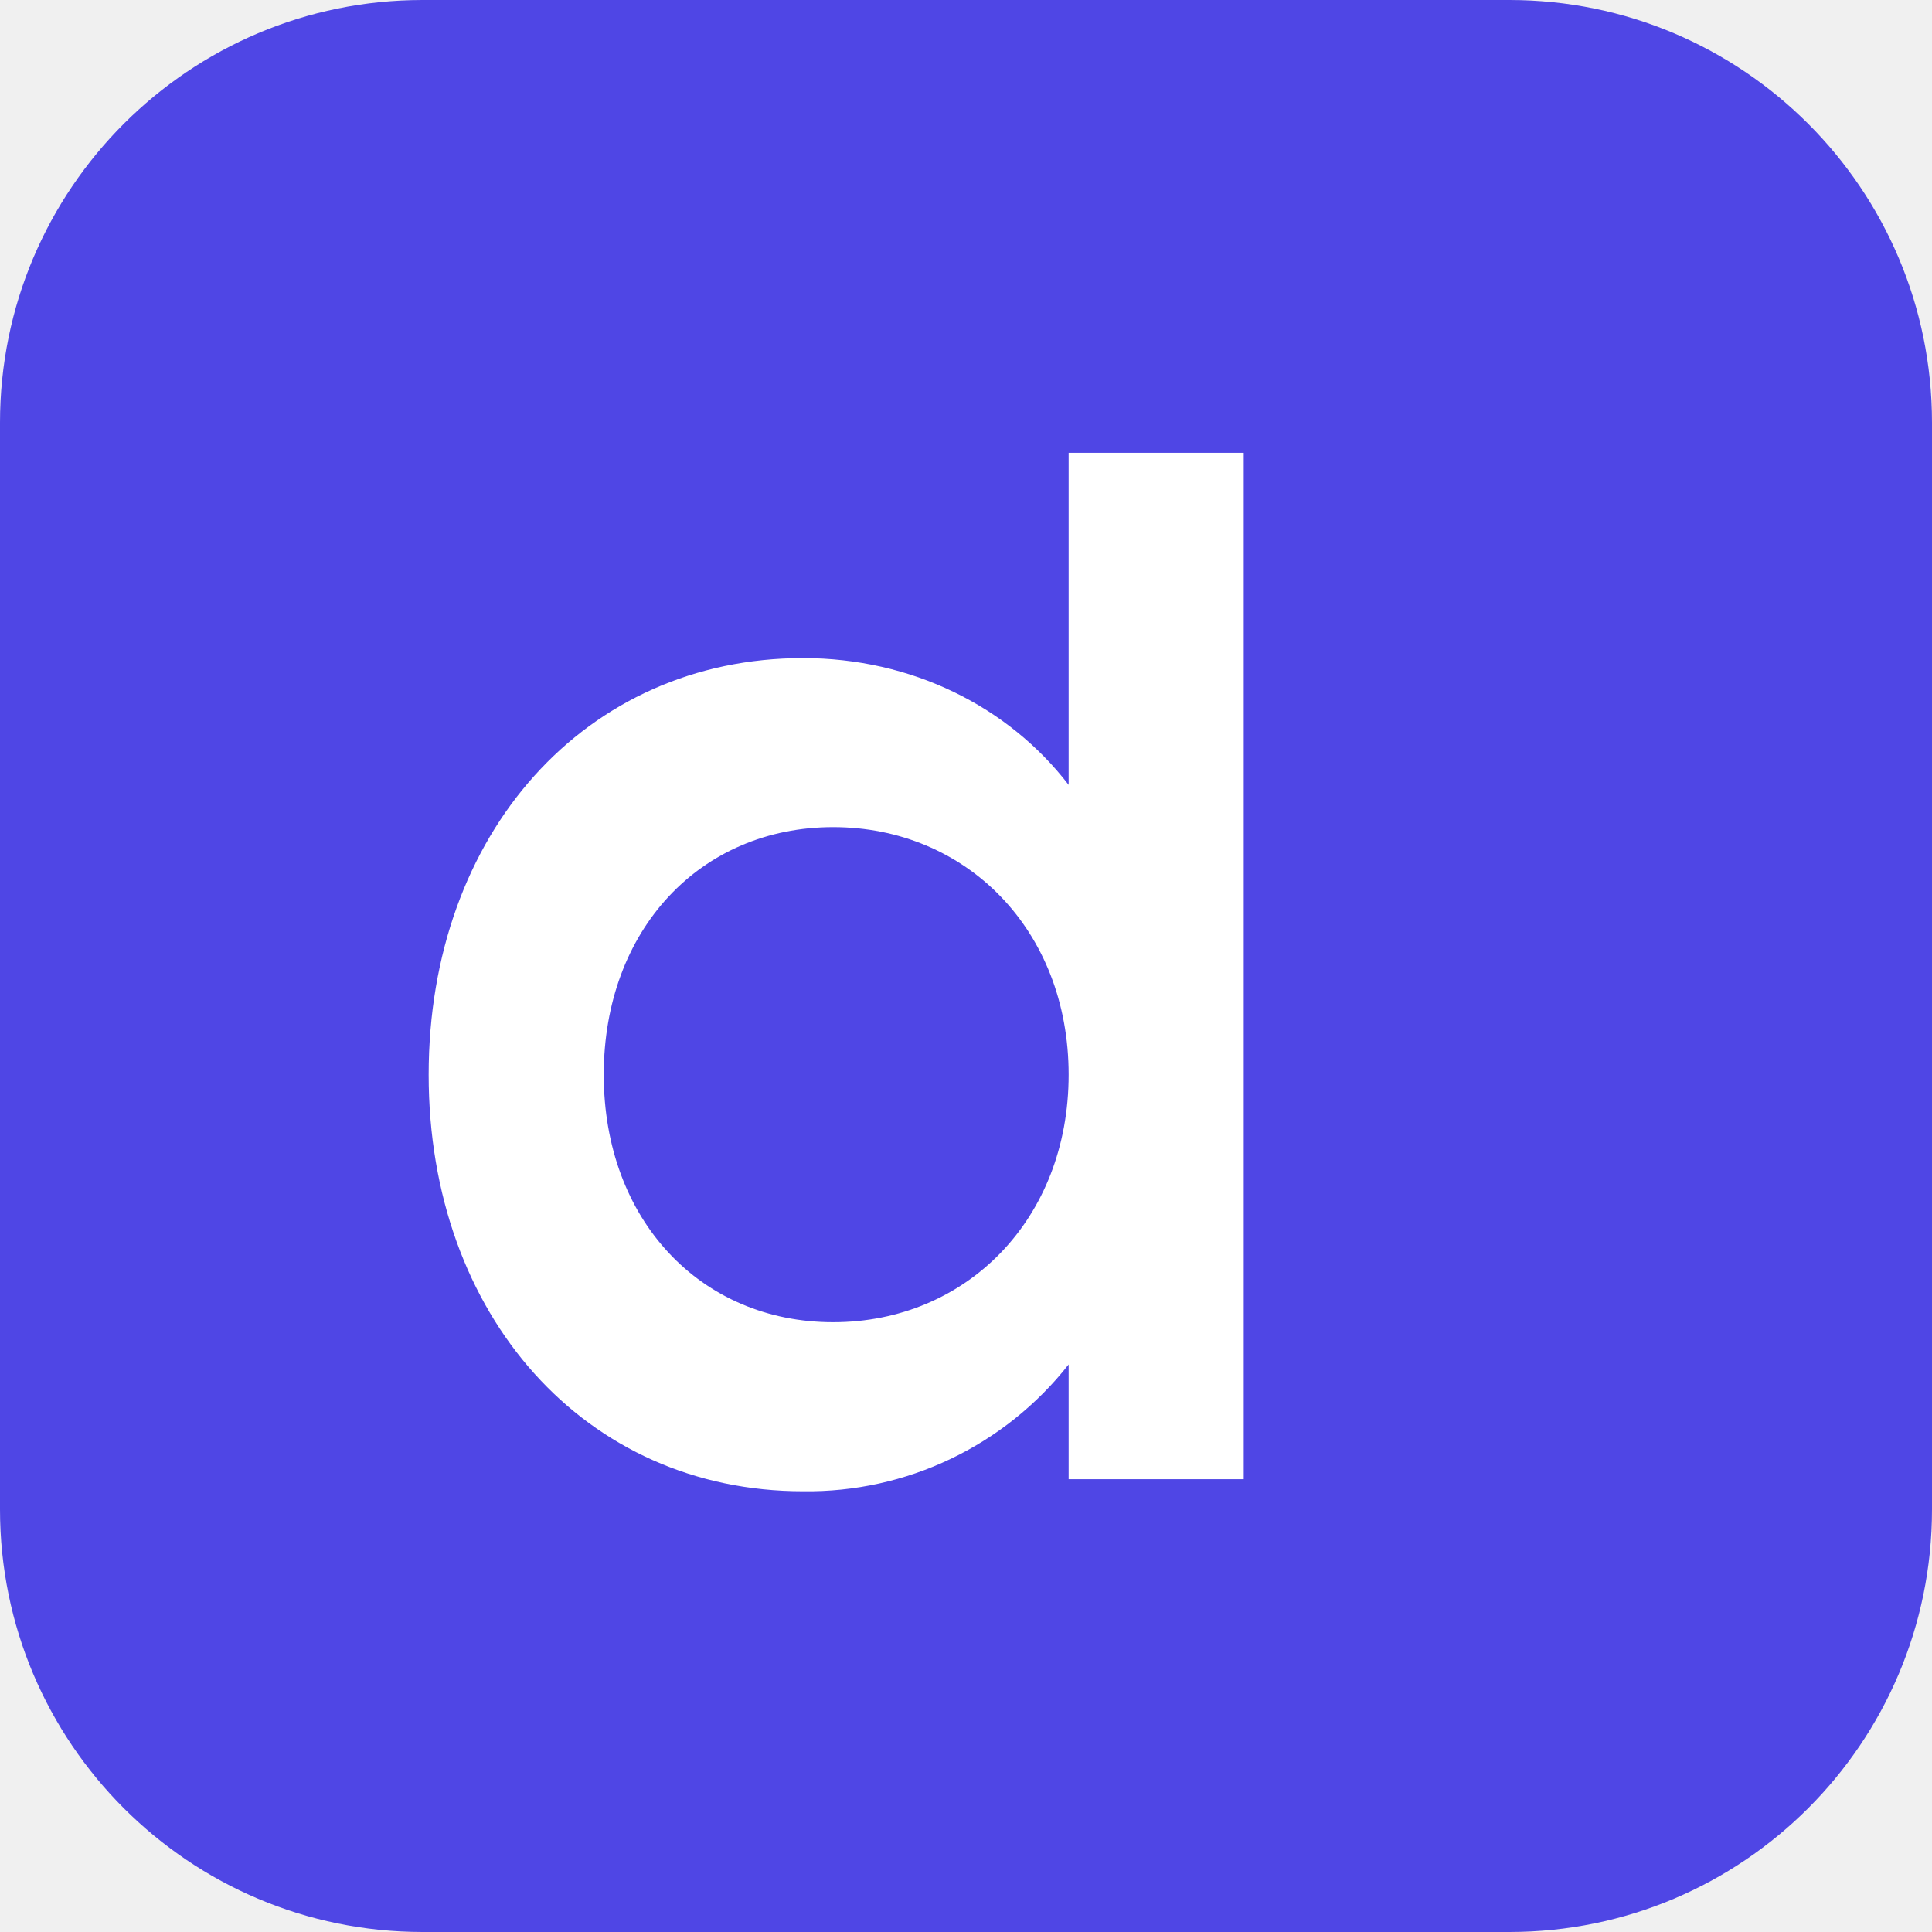
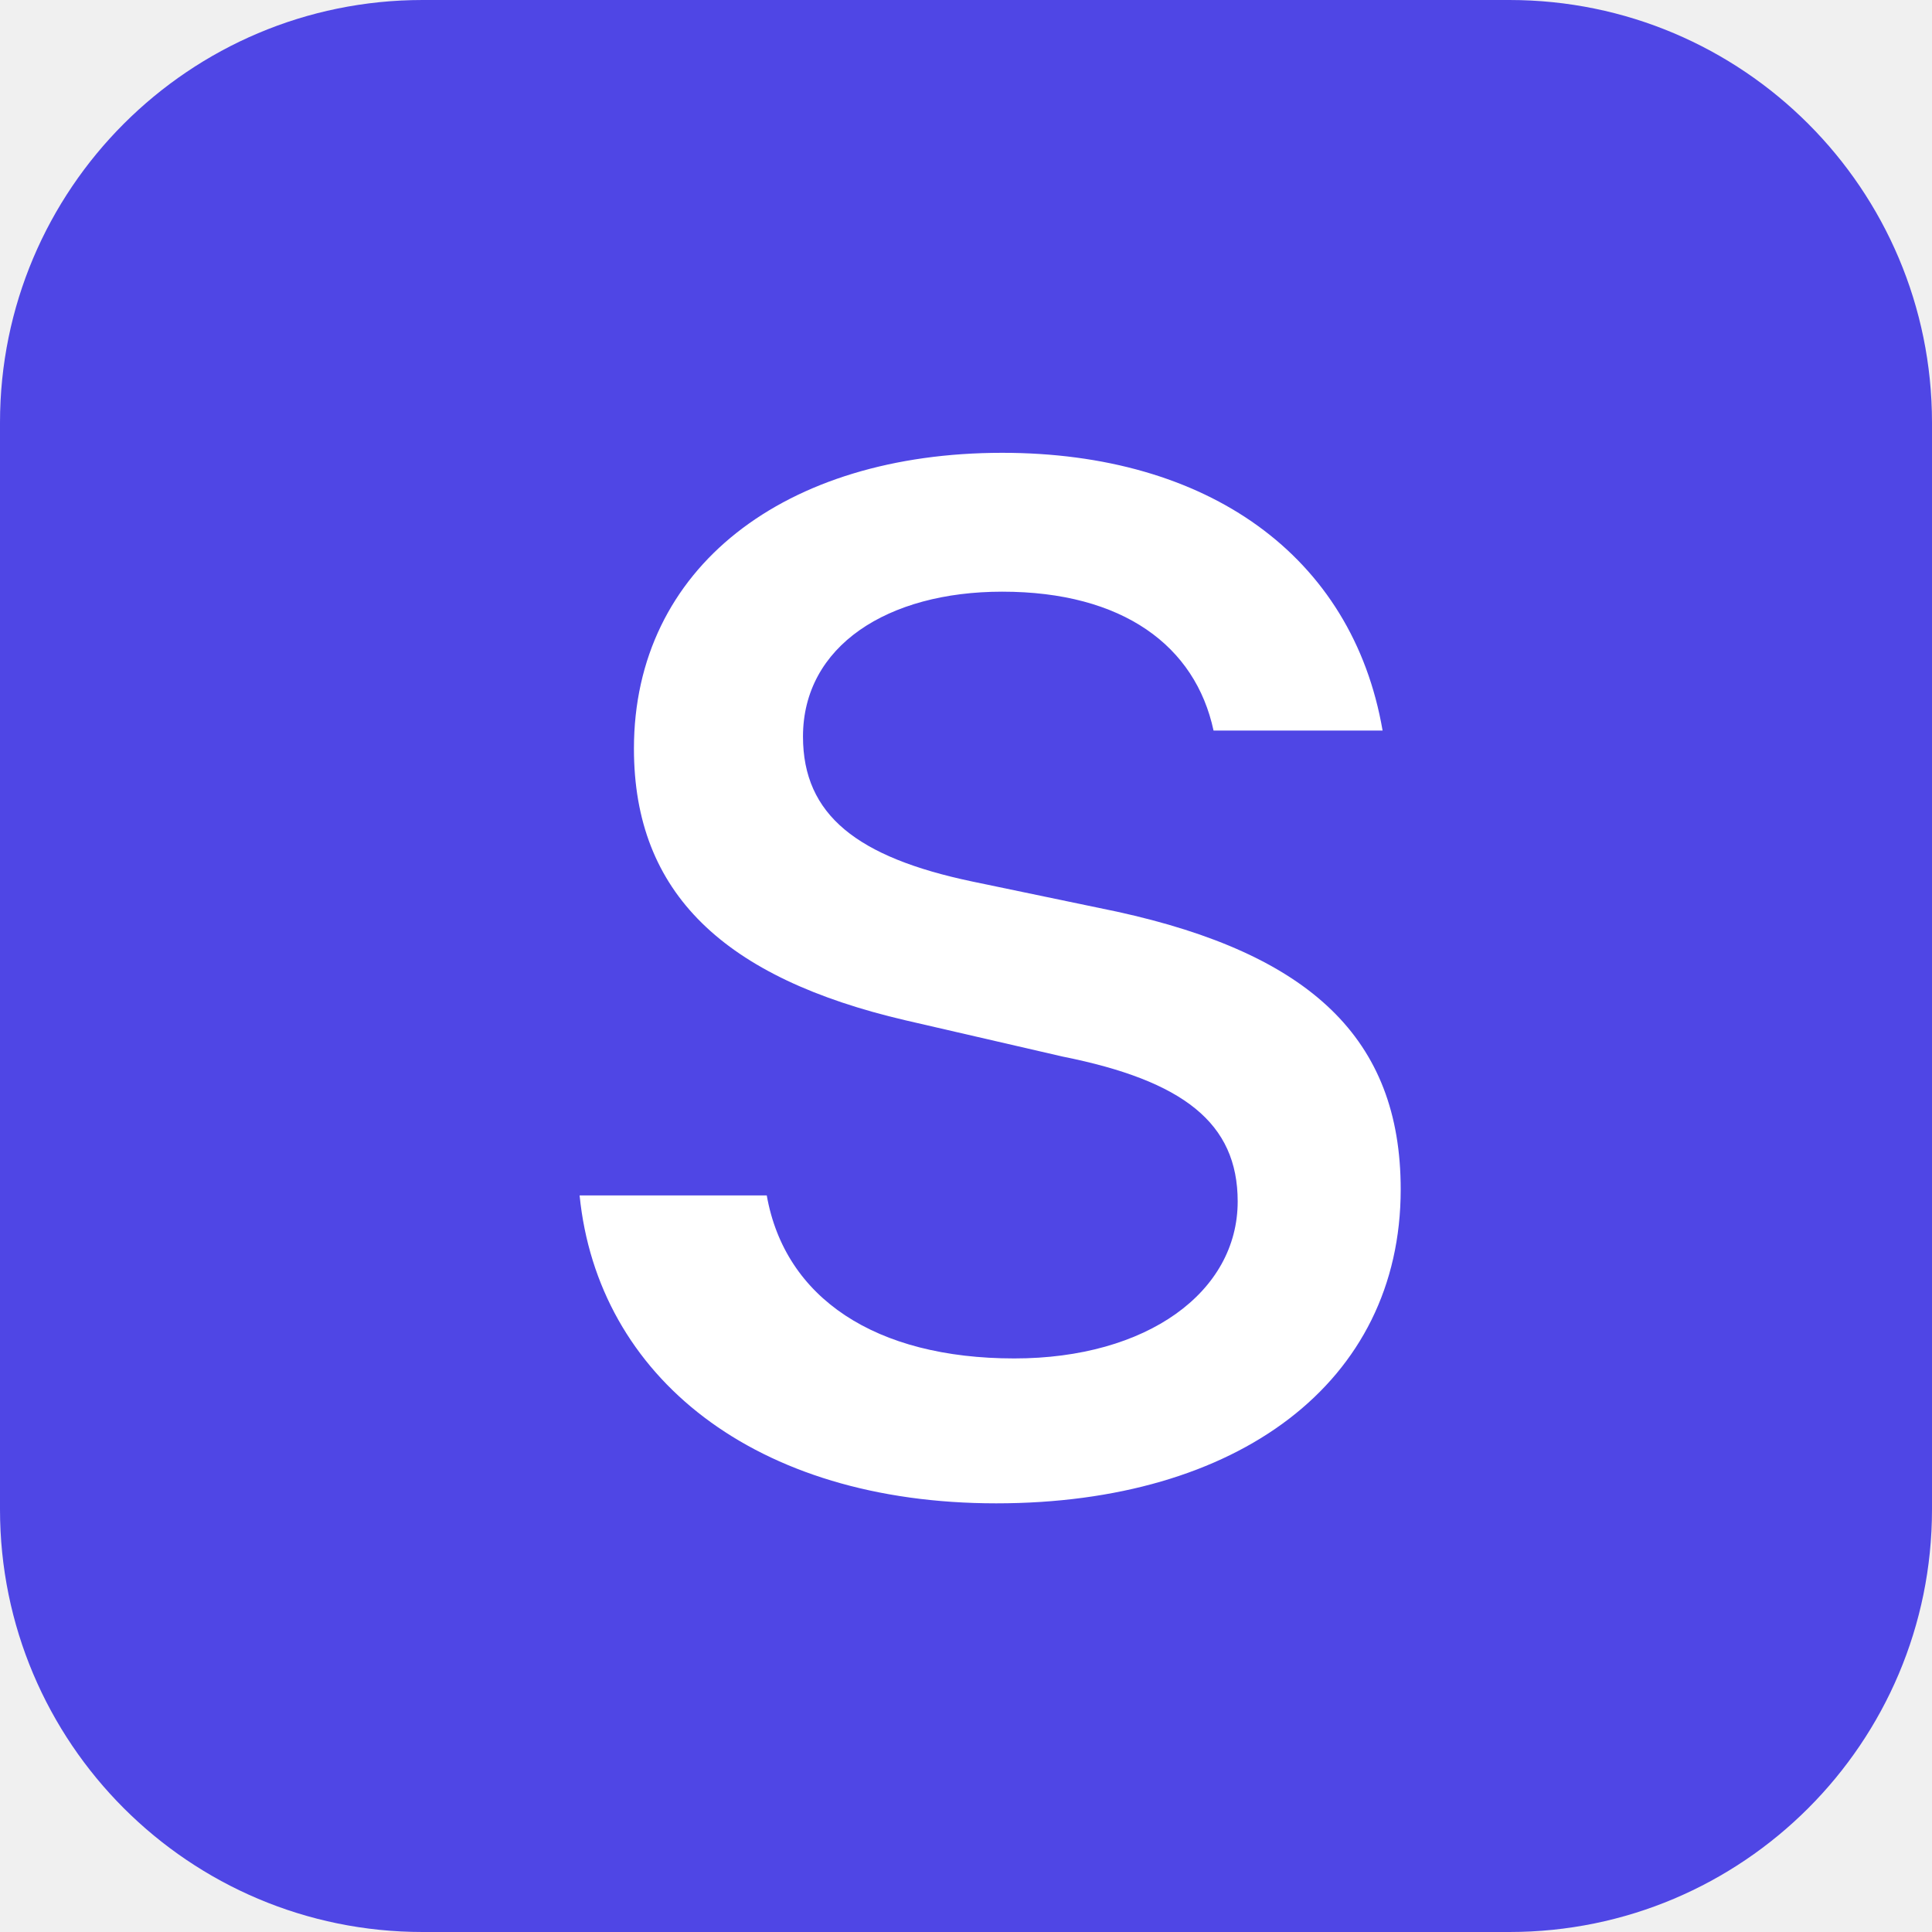
<svg xmlns="http://www.w3.org/2000/svg" viewBox="0 0 32 32">
  <rect width="32" height="32" rx="7" fill="#4F46E5" />
-   <path d="M20.6 7.5v17h-2.9v-1.9a5.5 5.5 0 0 1-4.4 2.1c-3.6 0-6.2-2.9-6.2-6.9s2.6-6.9 6.2-6.9c1.8 0 3.4.8 4.4 2.1V7.5h2.9Zm-6.8 14.4c2.2 0 3.9-1.7 3.9-4.1s-1.7-4.1-3.9-4.1-3.8 1.7-3.8 4.1 1.6 4.1 3.8 4.1Z" fill="#fff" />
+   <path d="M22.9 12.1c-.5-2.9-2.9-4.6-6.3-4.6-3.6 0-6.1 1.9-6.1 4.9 0 2.4 1.5 3.8 4.5 4.5l2.6.6c2 .4 2.9 1.1 2.9 2.4 0 1.5-1.5 2.6-3.7 2.6-2.3 0-3.8-1-4.1-2.7H9.6c.3 3 2.9 5.1 6.9 5.1 4 0 6.7-2 6.7-5.2 0-2.5-1.5-3.9-4.7-4.6l-2.4-.5c-1.9-.4-2.8-1.1-2.8-2.4 0-1.5 1.4-2.4 3.3-2.4 2 0 3.2.9 3.5 2.3h2.8Z" fill="#fff" />
</svg>
